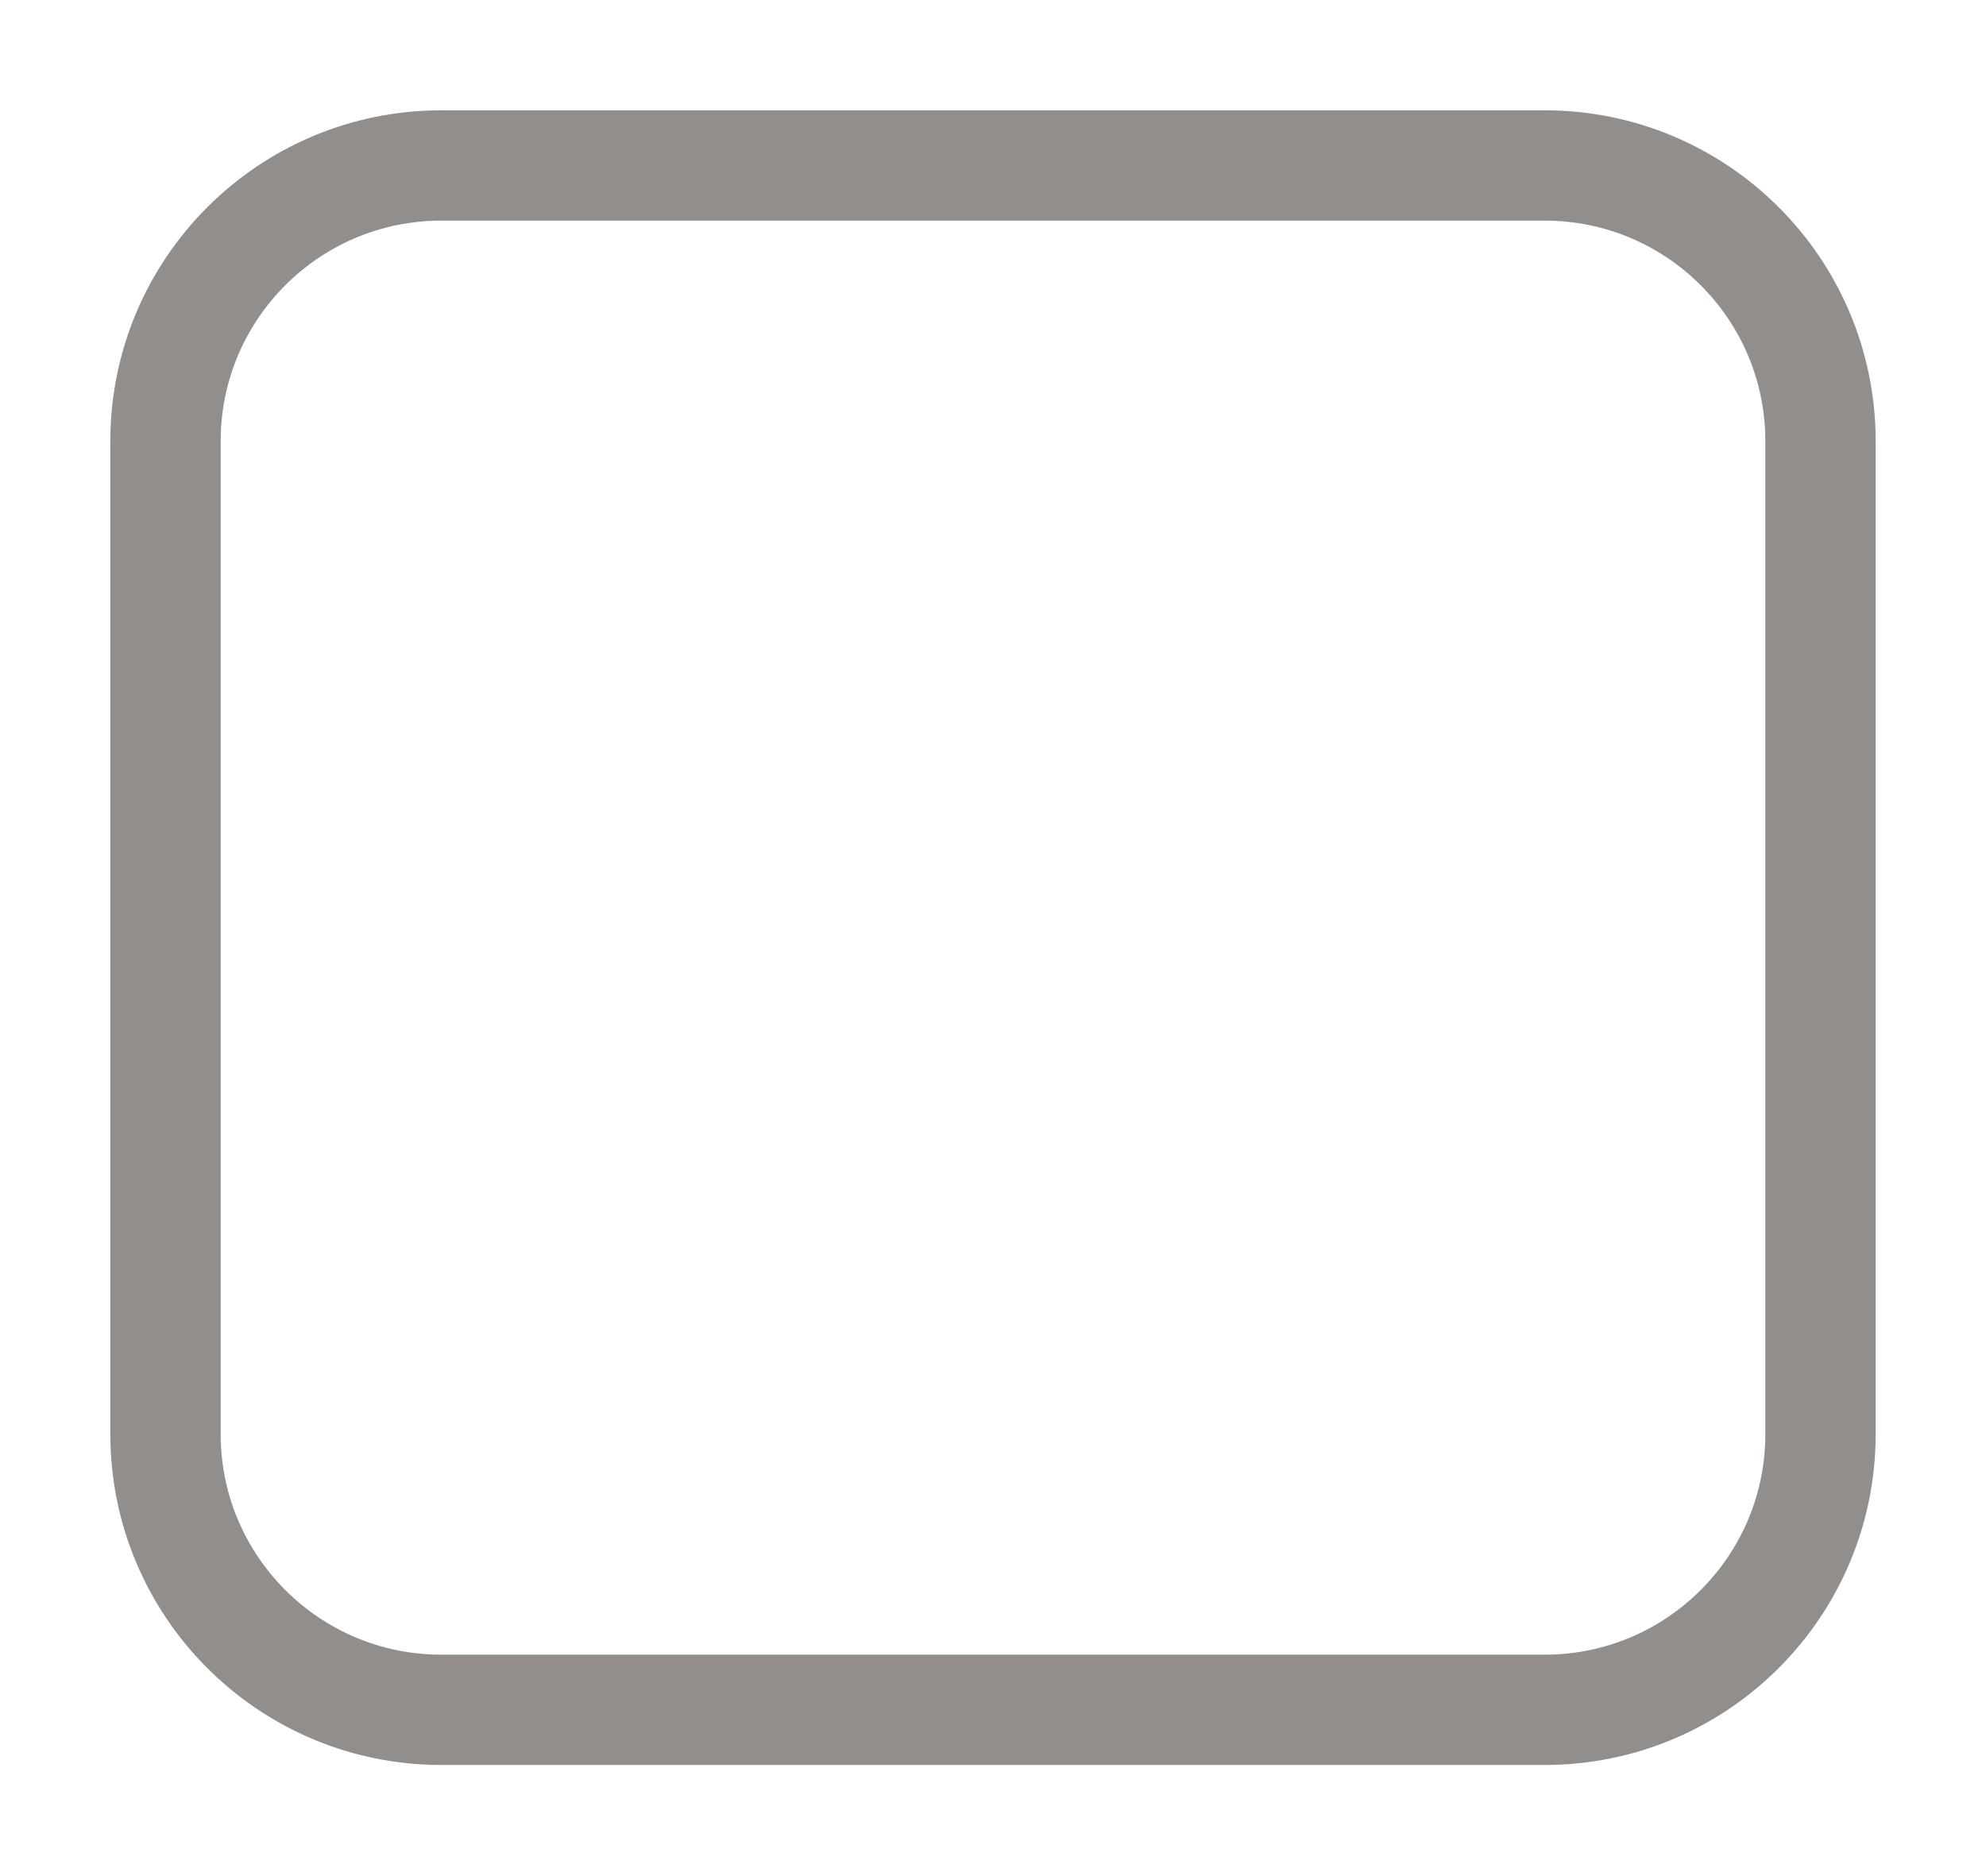
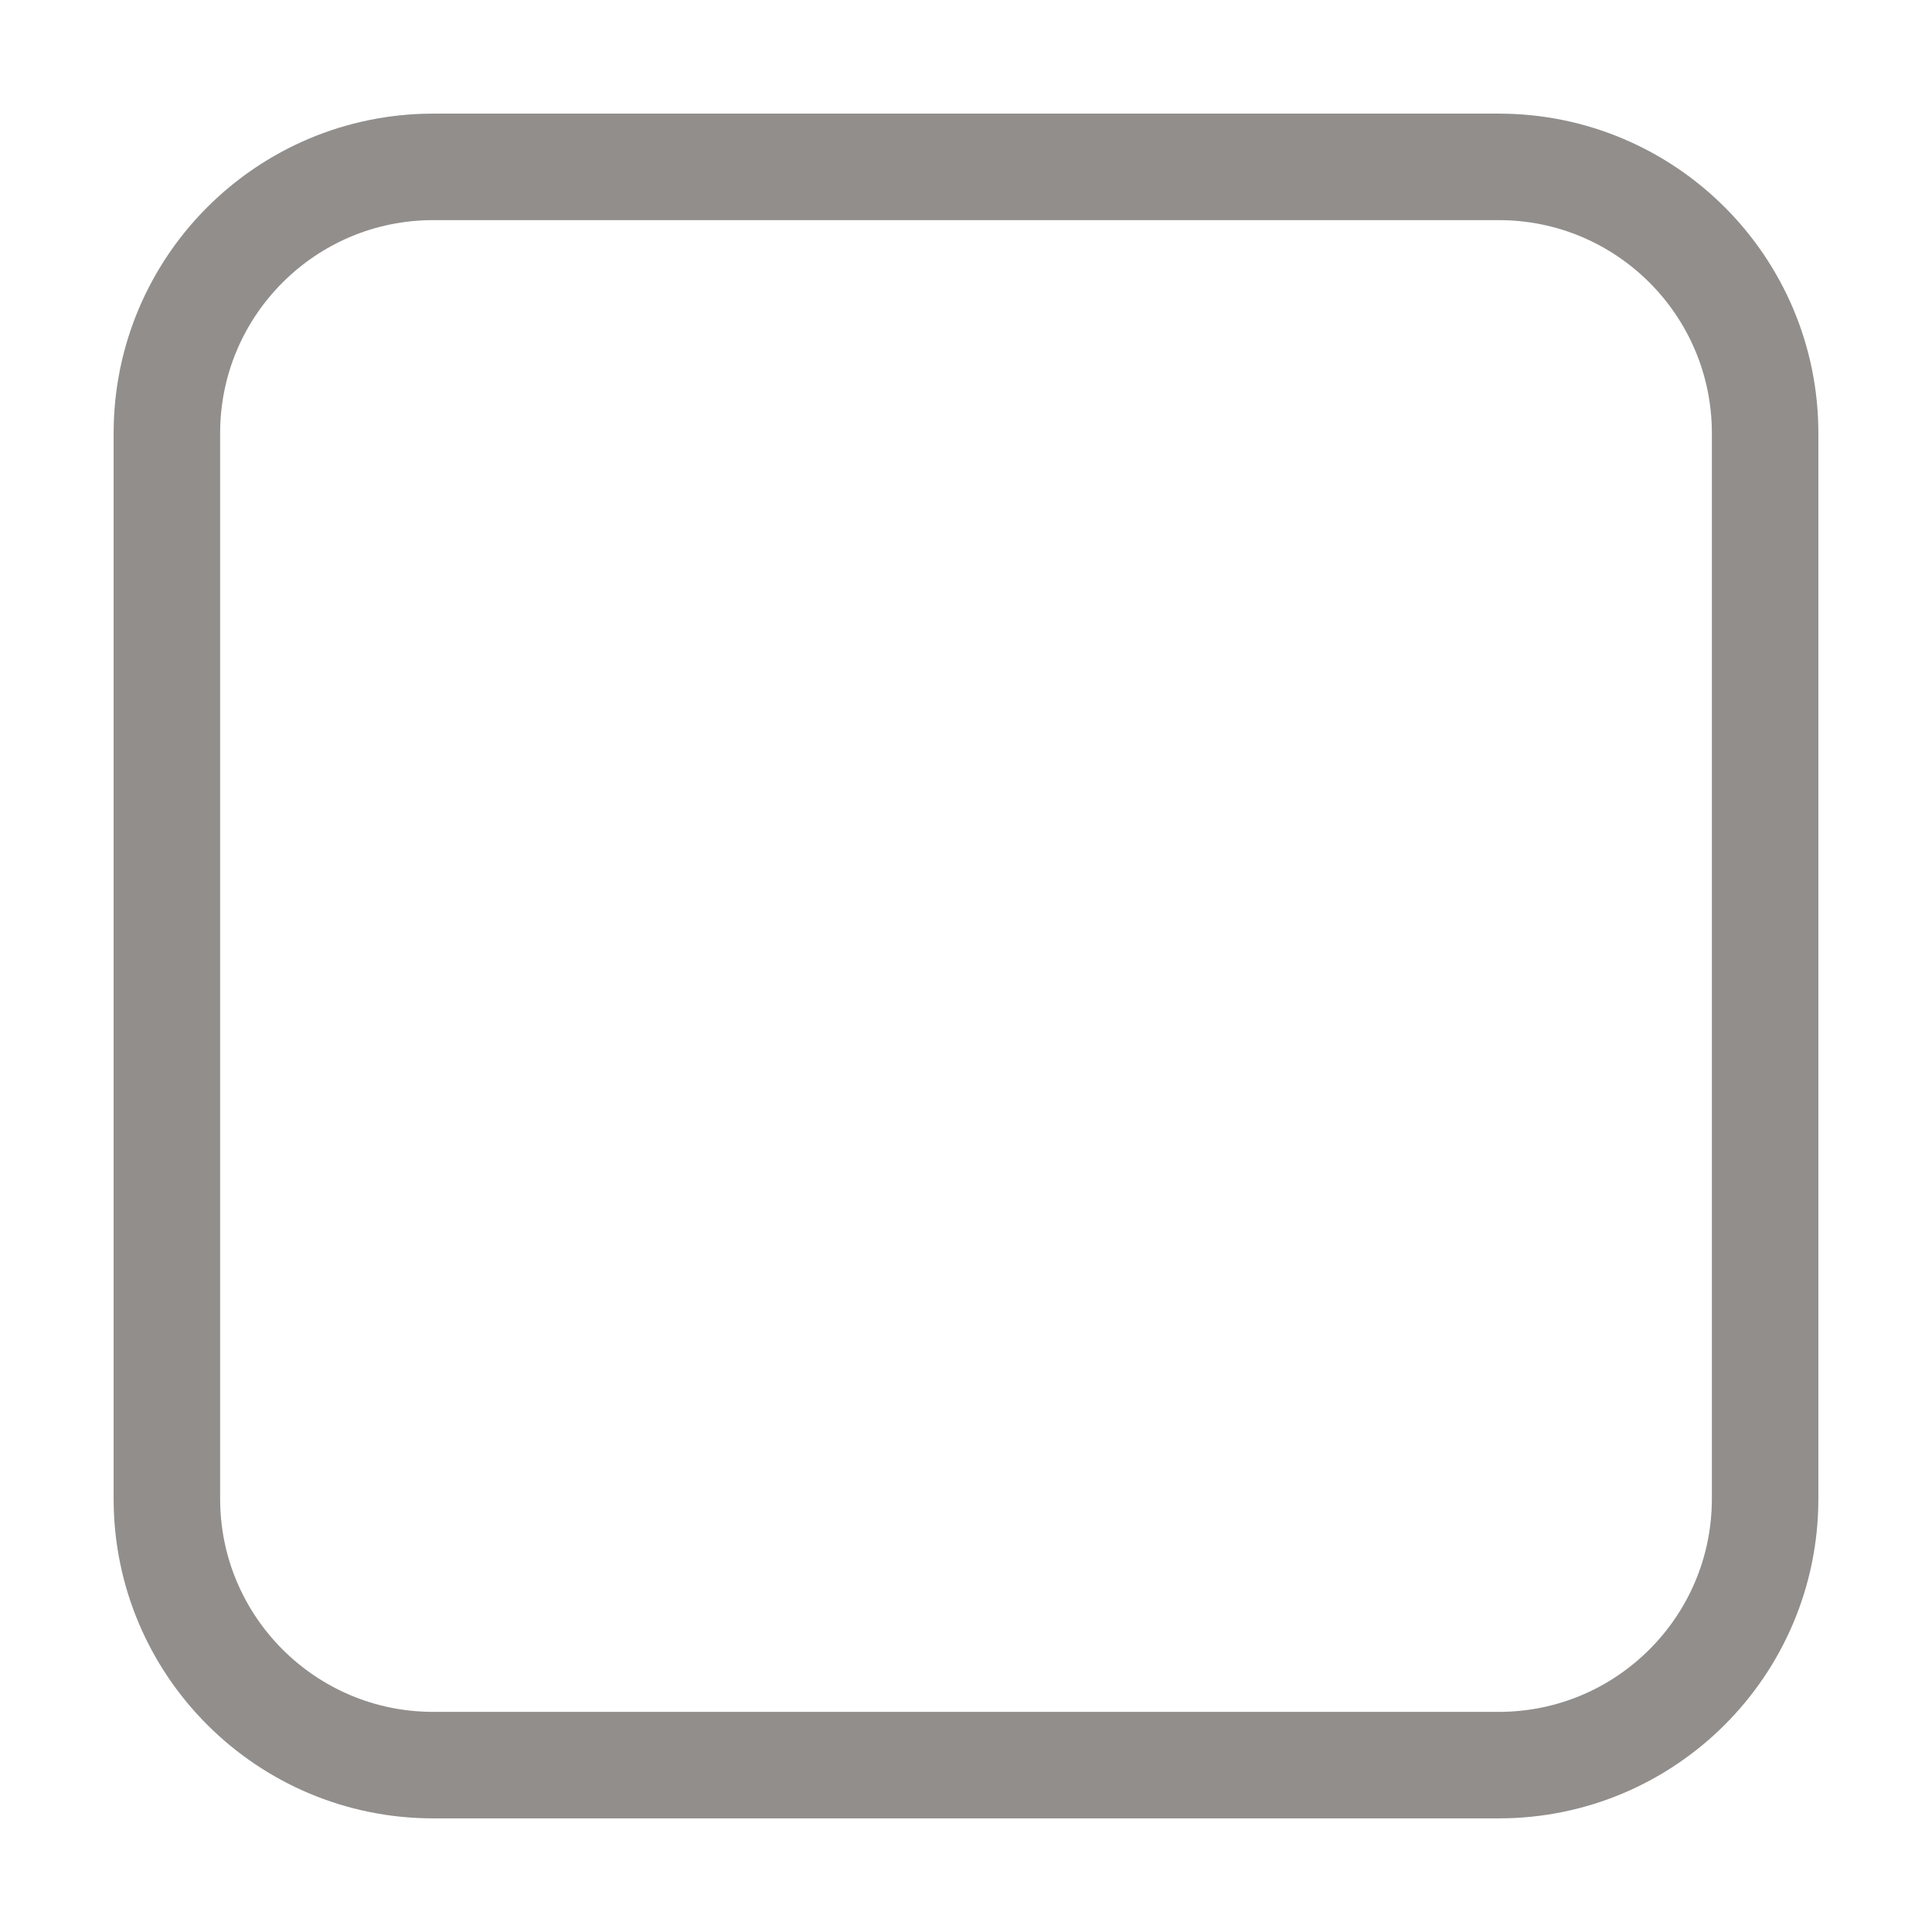
- <svg xmlns="http://www.w3.org/2000/svg" width="18" height="17" id="svg33222" version="1.1">
-   <defs id="defs33224" />
-   <g id="layer1" transform="translate(0,1)">
-     <rect ry="2.5" rx="2.5" y="0.5" x="1.5" height="14" width="15" id="rect17861" style="color:#000000;fill:none;stroke:#918e8c;stroke-width:1;stroke-miterlimit:4;stroke-opacity:1;stroke-dasharray:none;marker:none;visibility:visible;display:inline;overflow:visible;enable-background:accumulate" />
+ <svg xmlns="http://www.w3.org/2000/svg" xmlns:xlink="http://www.w3.org/1999/xlink" width="16px" height="16px" id="svg33222" version="1.1">
+   <defs id="defs33224">
+     <linearGradient id="linearGradient4410-4-9-7-9">
+       <stop style="stop-color:#fbfcfb;stop-opacity:1;" offset="0" id="stop4412-6-7-4-4" />
+       <stop style="stop-color: rgb(221, 222, 221); stop-opacity: 1;" offset="1" id="stop4414-9-8-8-8" />
+     </linearGradient>
+     <linearGradient xlink:href="#linearGradient5378-2-93" id="linearGradient17869" gradientUnits="userSpaceOnUse" gradientTransform="matrix(0.5965909,0,0,0.5909091,-423.9451,-57.0549)" x1="220" y1="304" x2="220" y2="336.062" />
+     <linearGradient id="linearGradient5378-2-93">
+       <stop style="stop-color:#f4f6f4;stop-opacity:1" offset="0" id="stop5380-6-3" />
+       <stop style="stop-color:#d7dad7;stop-opacity:1" offset="1" id="stop5382-06-2" />
+     </linearGradient>
+     <linearGradient xlink:href="#linearGradient4410-4-9-7-9" id="linearGradient34952" x1="7.97" y1="0.97" x2="7.97" y2="14.937" gradientUnits="userSpaceOnUse" gradientTransform="matrix(0.8824035,0,0,0.8824035,0.9407721,0.9407716)" />
+   </defs>
+   <g id="layer1">
+     <rect ry="2.206" rx="2.206" y="1.382" x="1.382" height="13.236" width="13.236" id="rect17861" style="color:#000000;fill:none;stroke:#918e8c;stroke-width:0.882;stroke-miterlimit:4;stroke-opacity:1;stroke-dasharray:none;marker:none;visibility:visible;display:inline;overflow:visible;enable-background:accumulate" />
  </g>
</svg>
